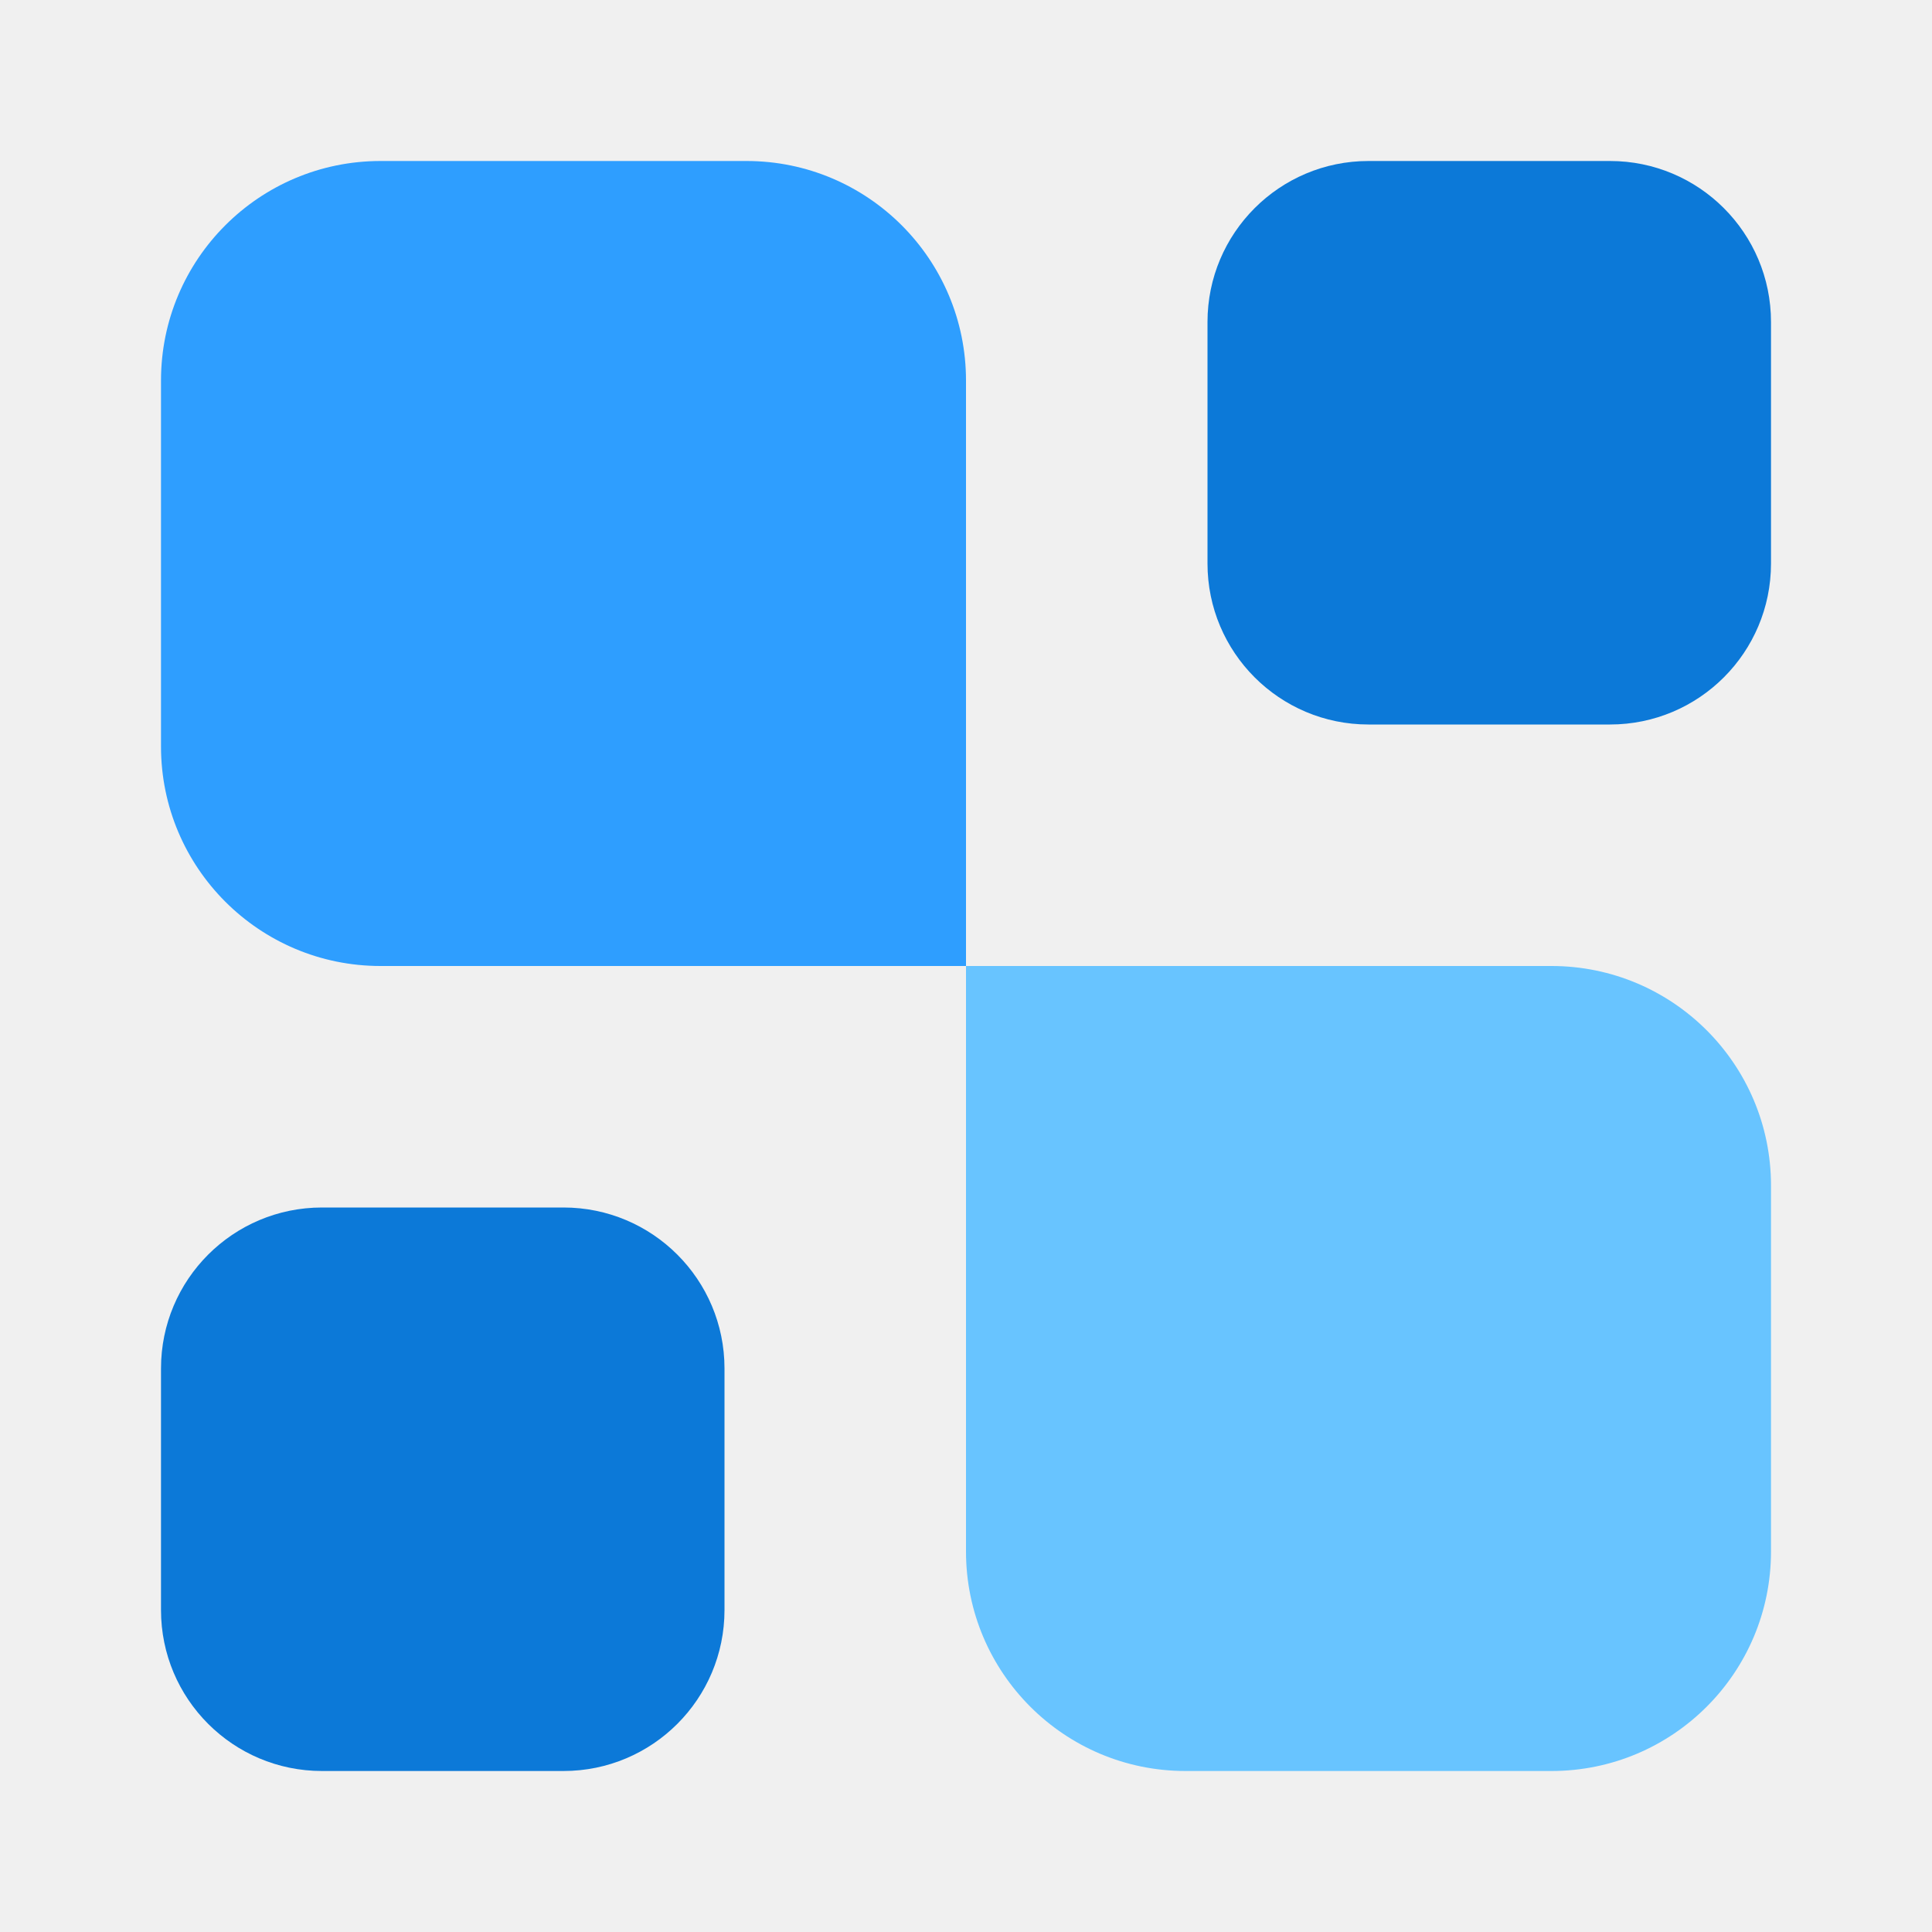
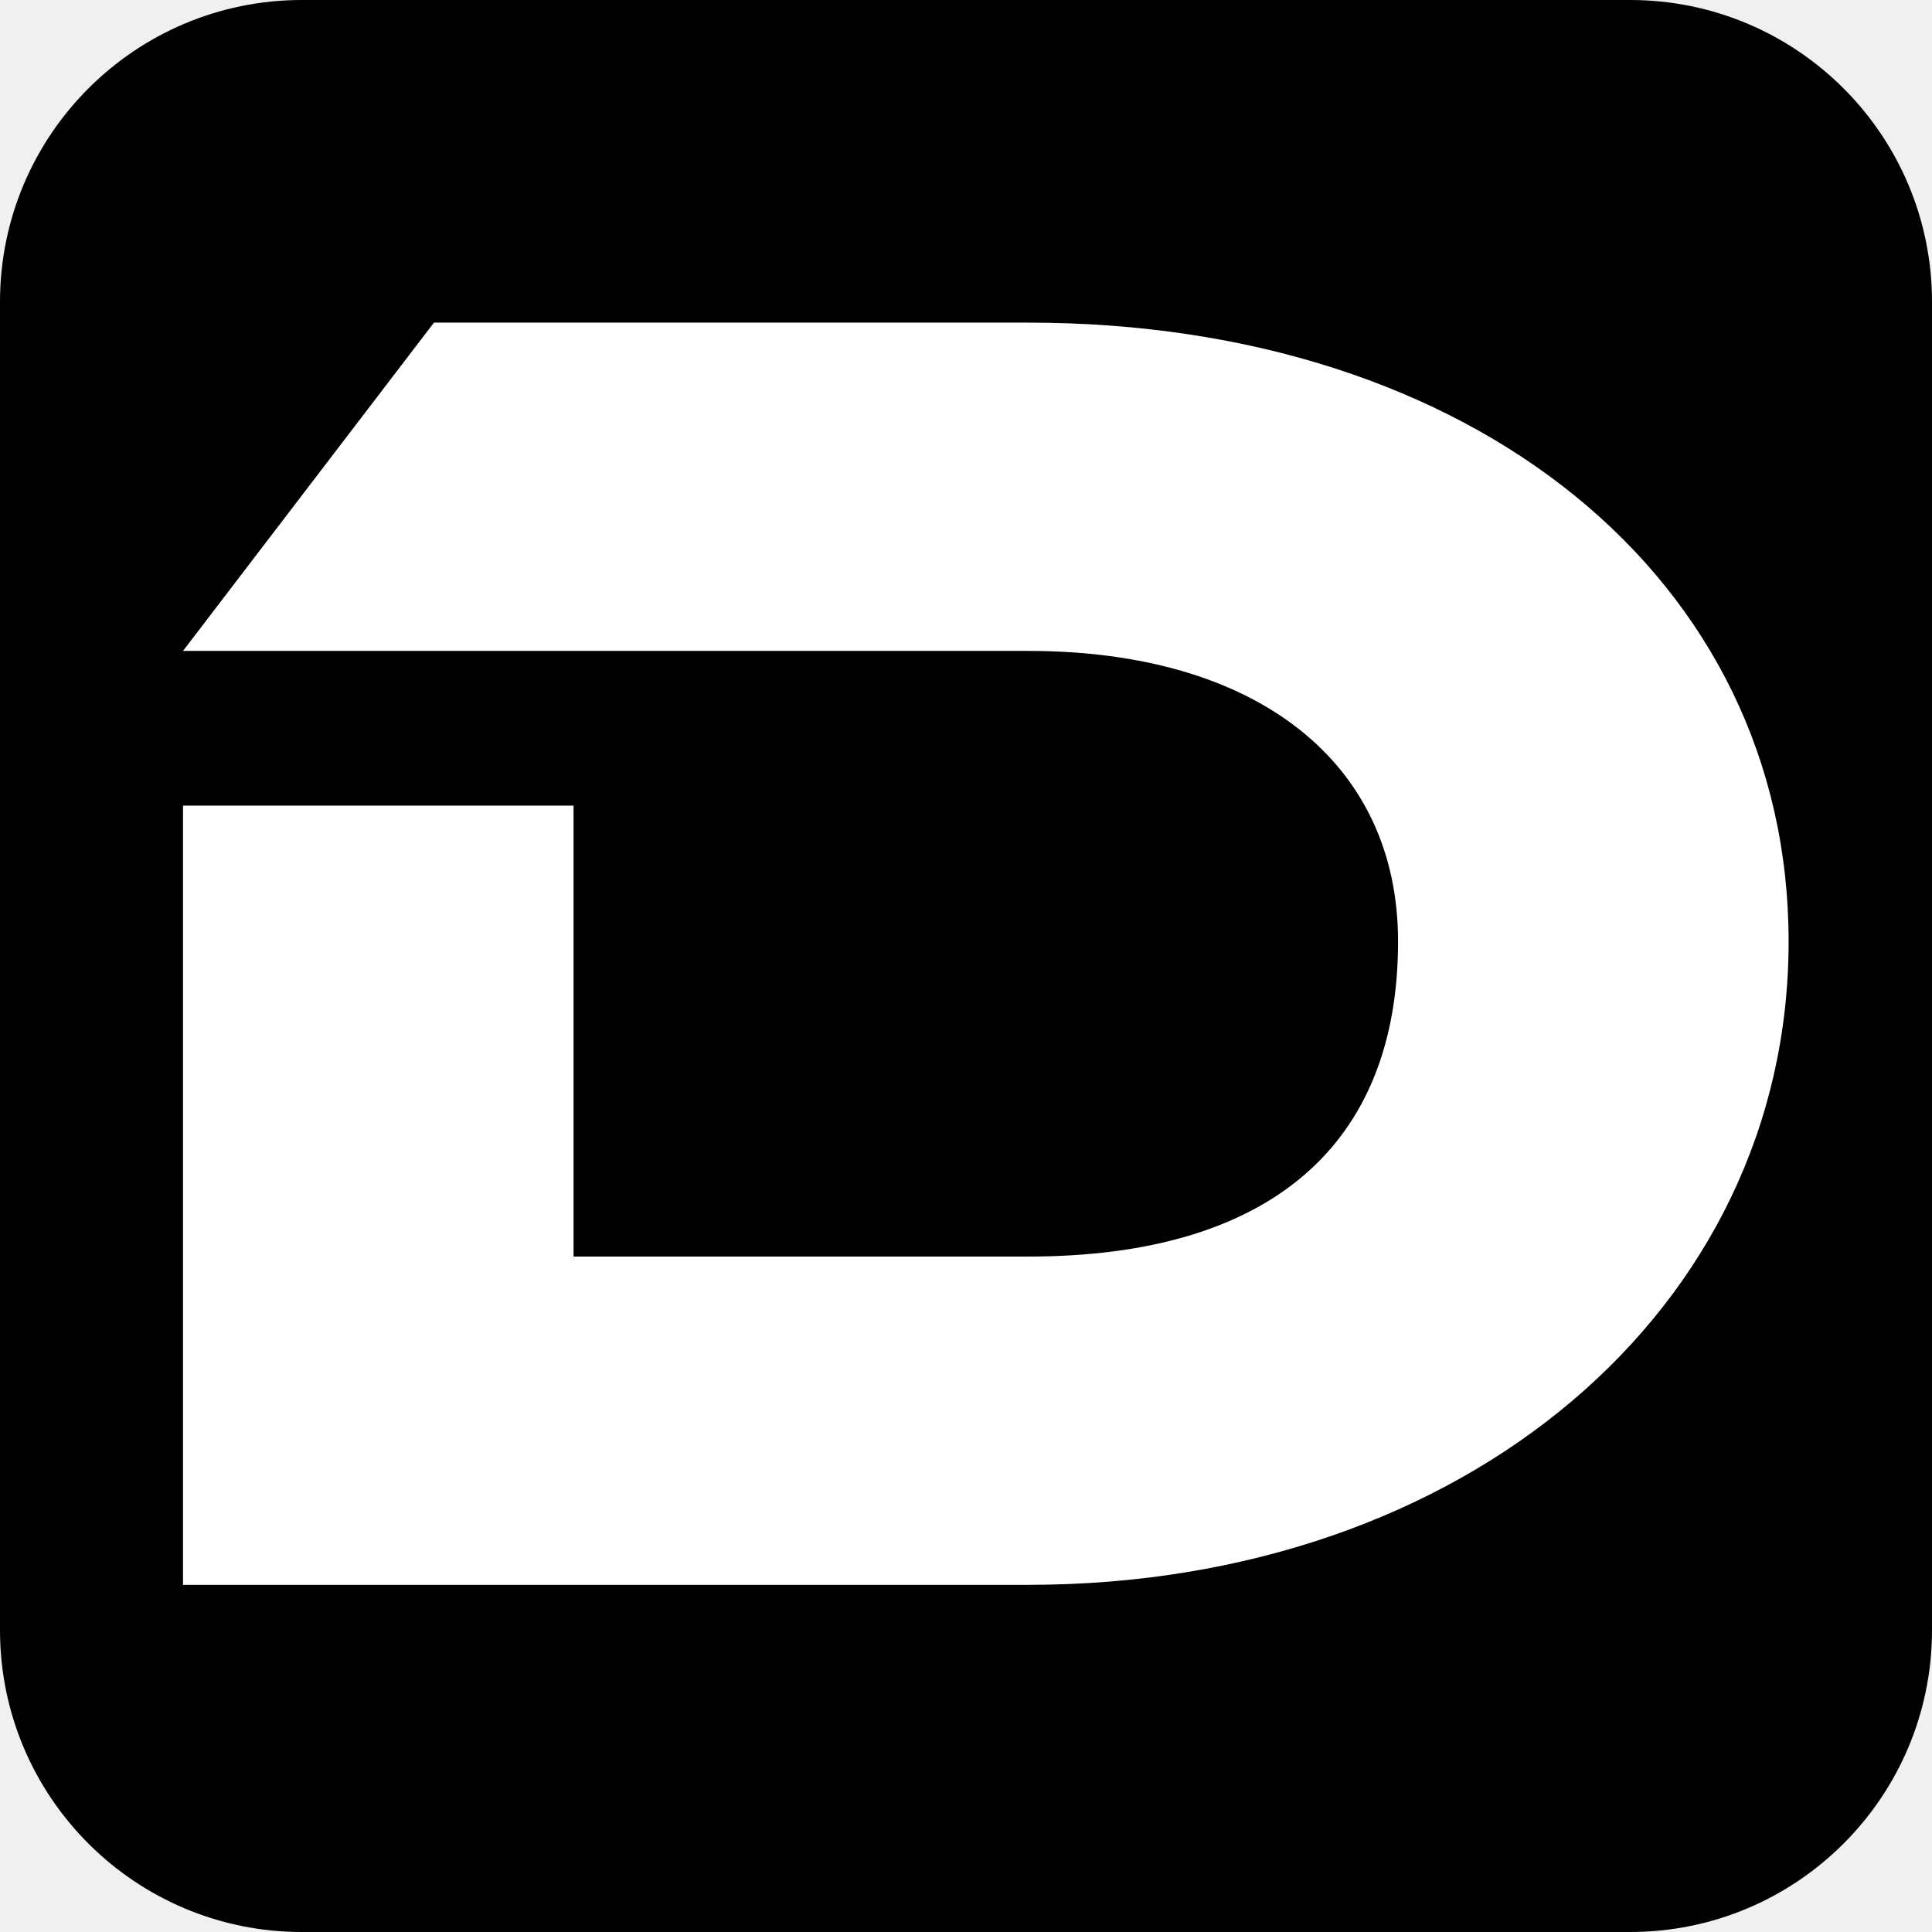
- <svg xmlns="http://www.w3.org/2000/svg" width="24" height="24" viewBox="0 0 24 24" fill="none">
-   <path d="M22 19.273C22 20.779 20.779 22 19.273 22H14.727C13.221 22 12 20.779 12 19.273V12H19.273C20.779 12 22 13.221 22 14.727V19.273Z" fill="#68C4FF" />
-   <path d="M20 2C21.105 2 22 2.895 22 4V7C22 8.105 21.105 9 20 9H17C15.895 9 15 8.105 15 7V4C15 2.895 15.895 2 17 2H20Z" fill="#0C79D8" />
-   <path d="M7 15C8.105 15 9 15.895 9 17V20C9 21.105 8.105 22 7 22H4C2.895 22 2 21.105 2 20V17C2 15.895 2.895 15 4 15H7Z" fill="#0C79D8" />
-   <path d="M12 12H4.727C3.221 12 2 10.779 2 9.273V4.727C2 3.221 3.221 2 4.727 2H9.273C10.779 2 12 3.221 12 4.727V12Z" fill="#2E9EFF" />
+ <svg xmlns="http://www.w3.org/2000/svg" viewBox="0 0 1024 1024" role="img" aria-label="DOSEN D monogram">
+   <rect width="1024" height="1024" rx="160" fill="#000" />
+   <path fill="#fff" transform="translate(34 840) scale(1 -1)" d="M511 0C742 0 914 146 914 341C914 533 747 669 511 669H196L63 495H511C632 495 707 436 707 341C707 233 639 174 511 174H270V413H63V0Z" />
</svg>
